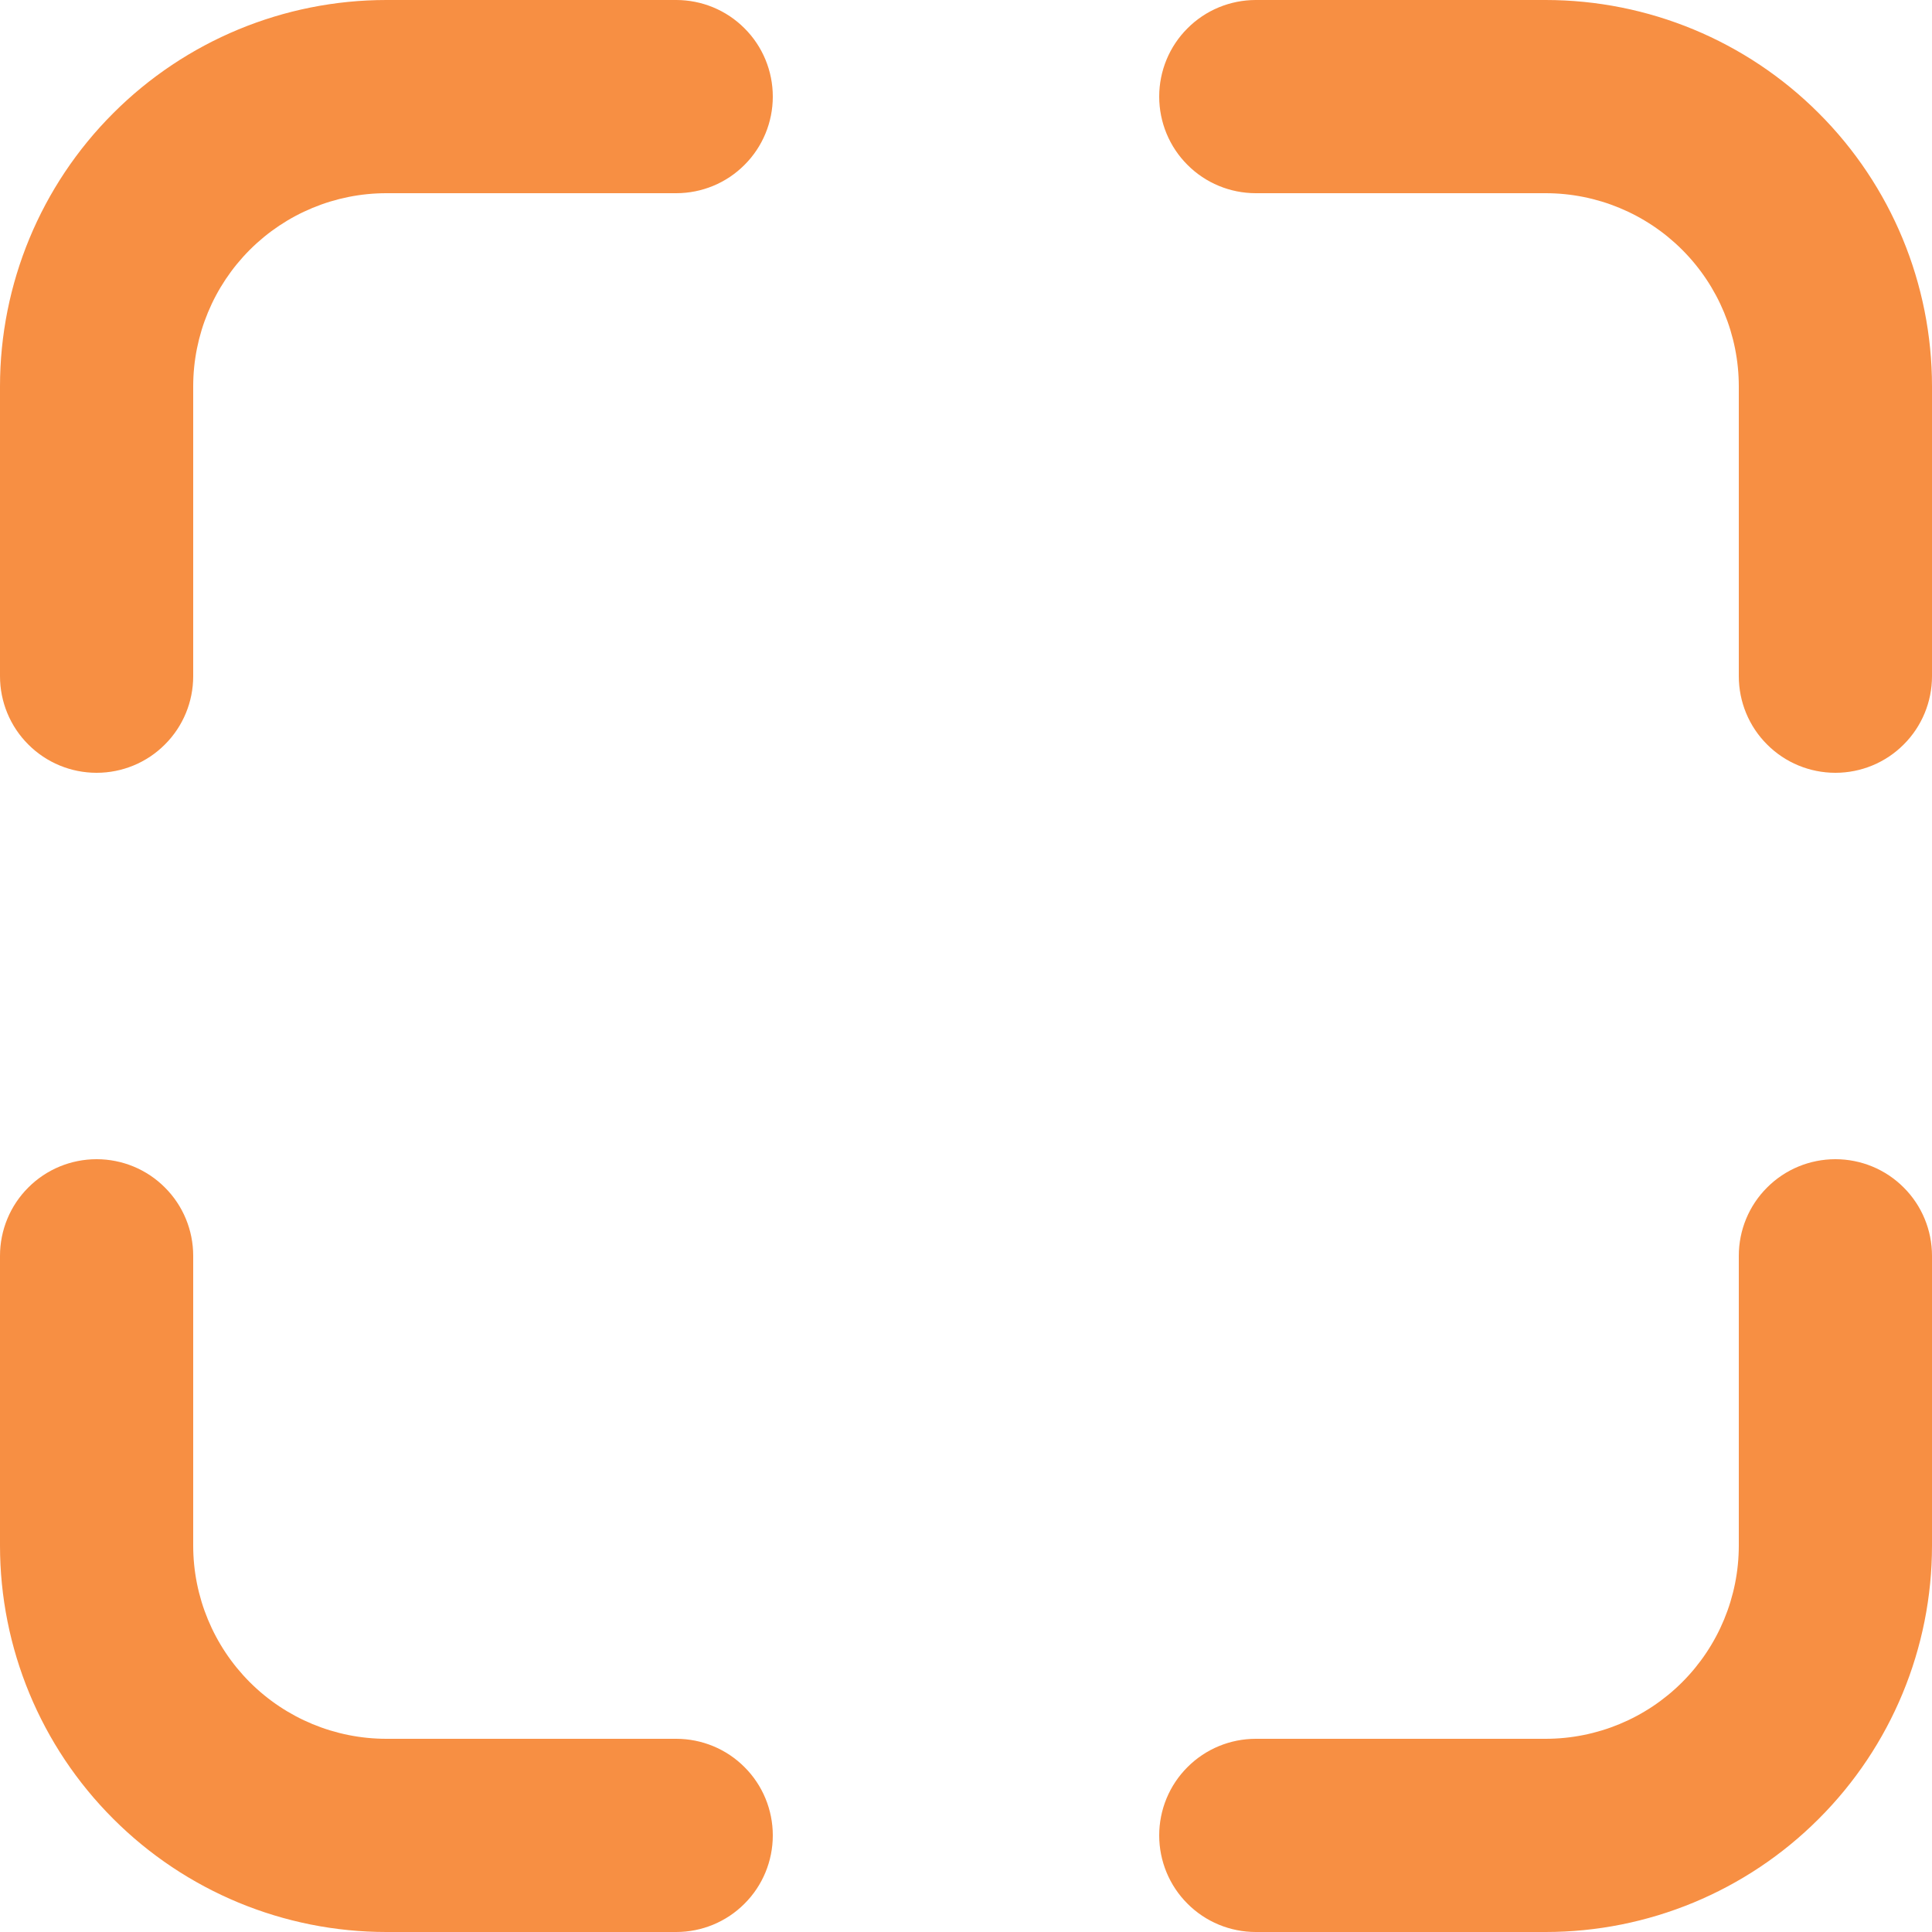
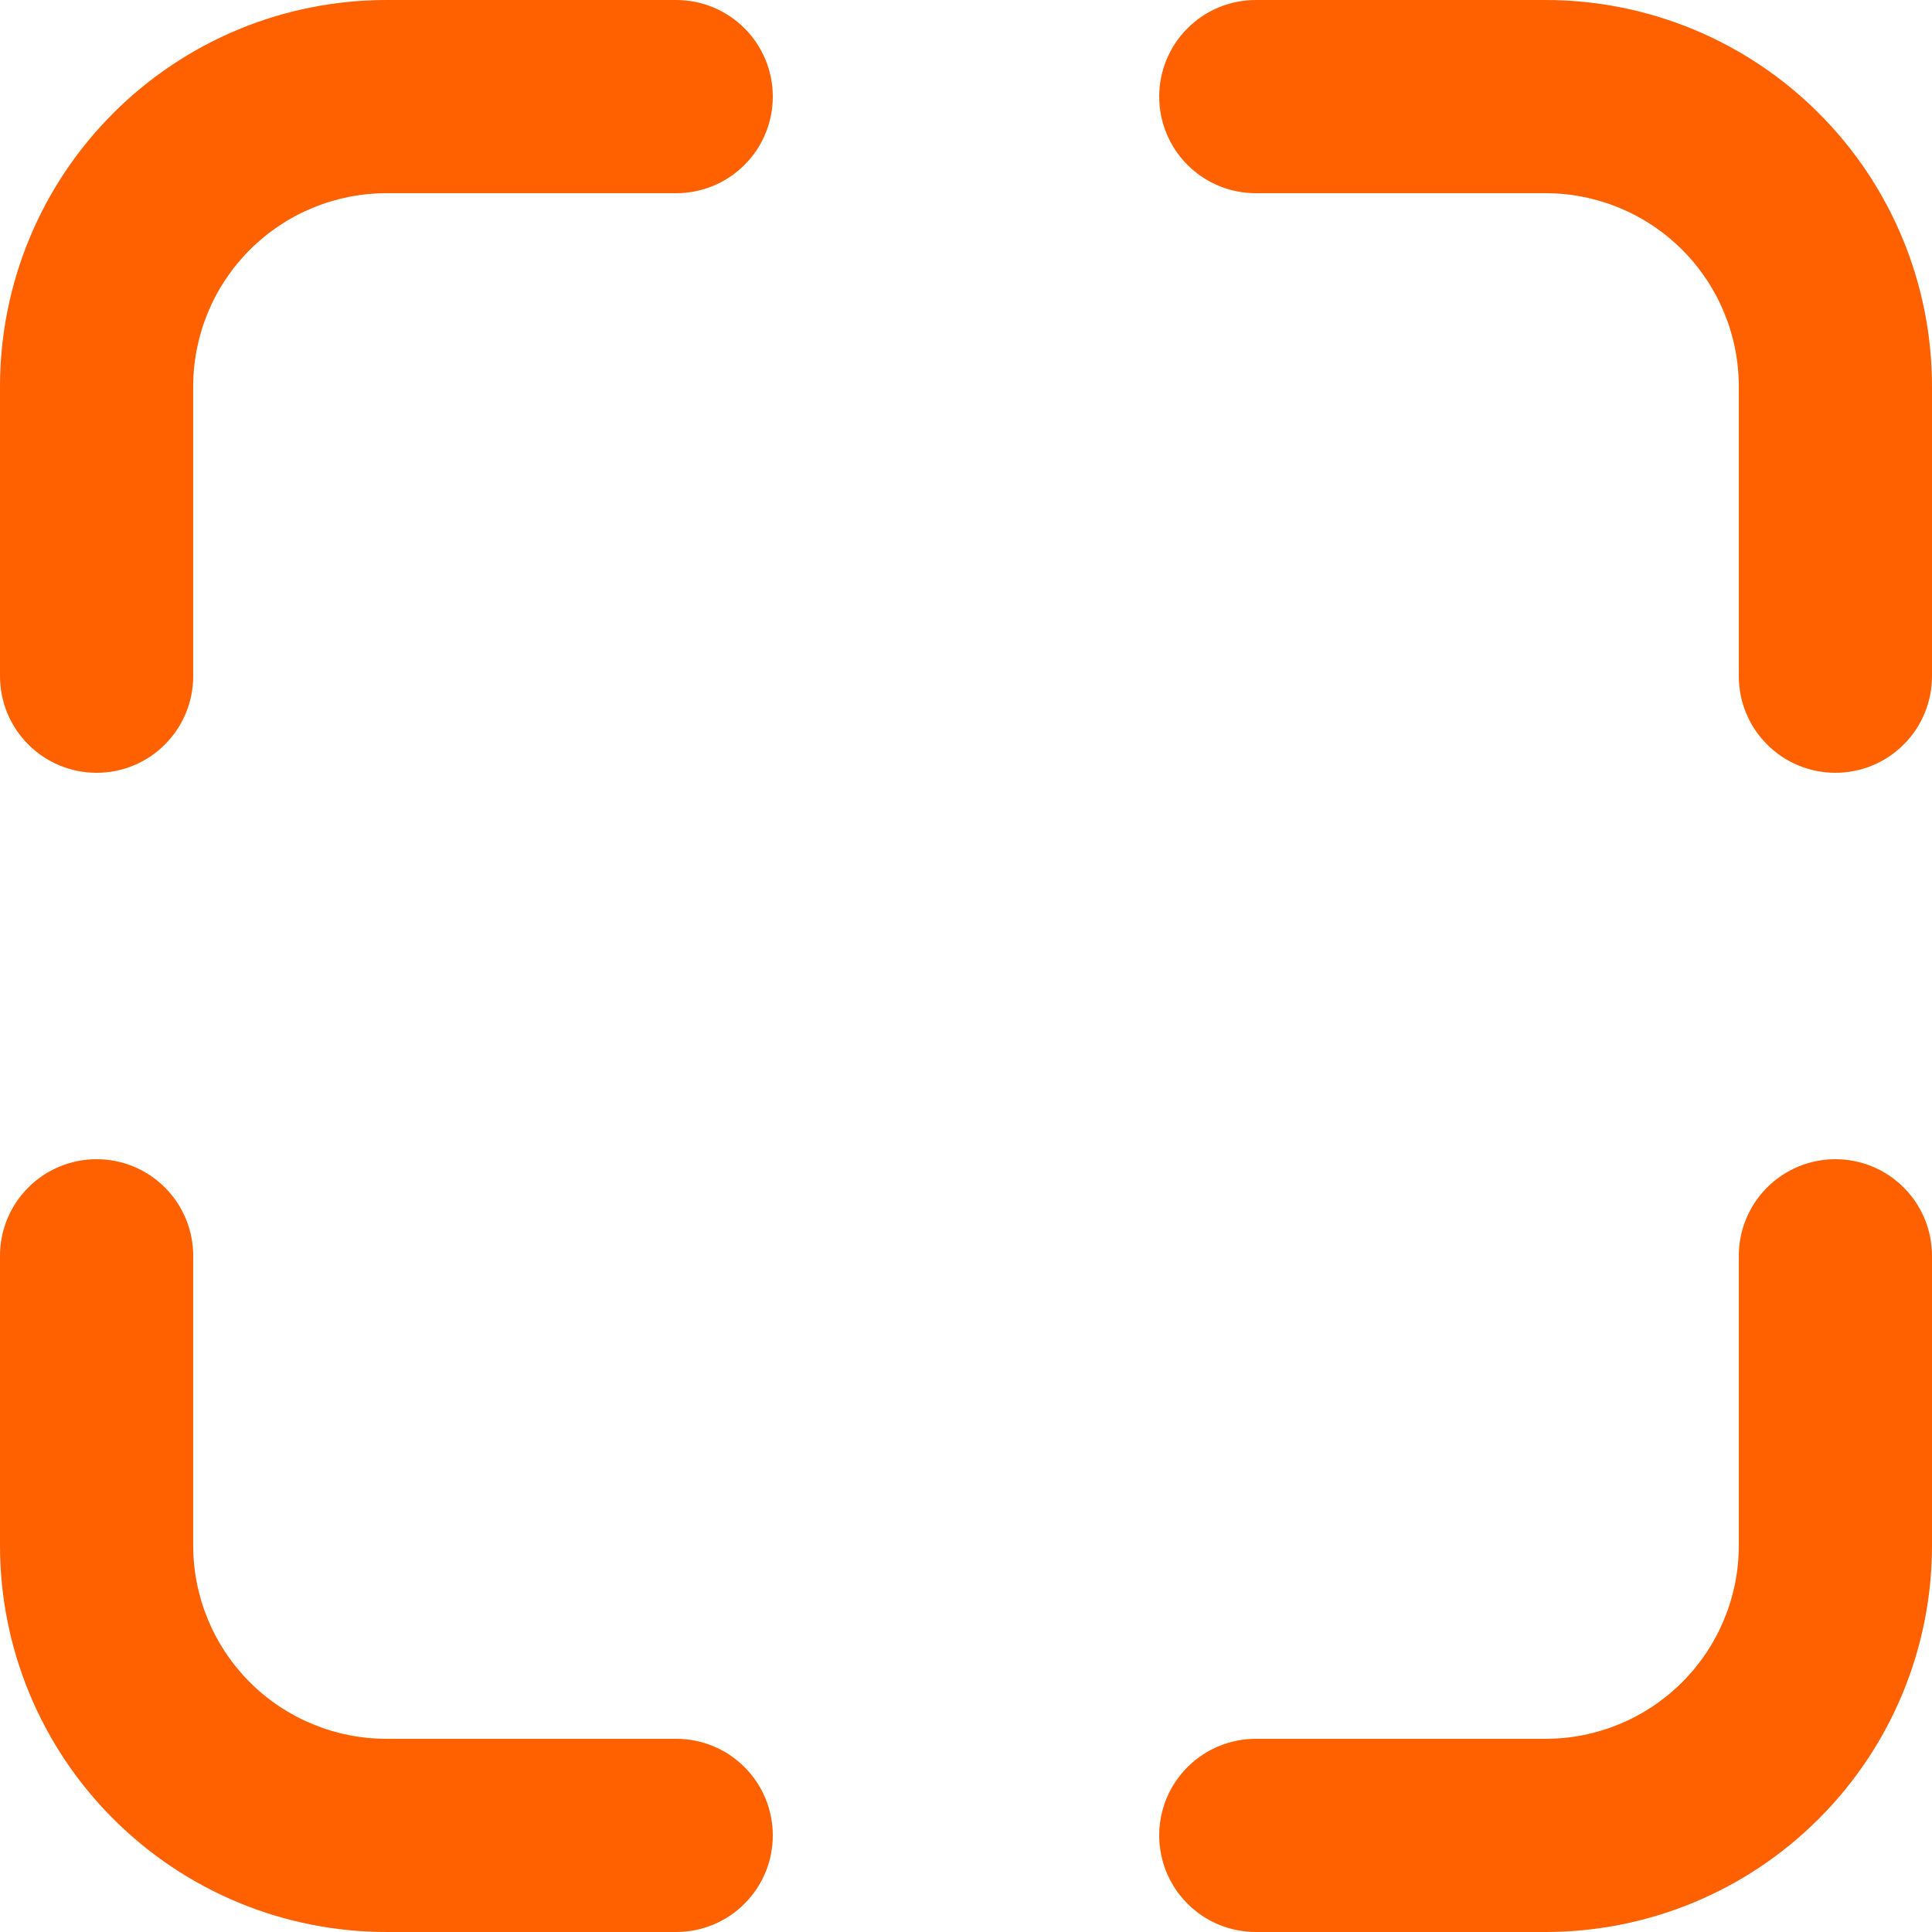
<svg xmlns="http://www.w3.org/2000/svg" width="20" height="20" viewBox="0 0 20 20" fill="none">
-   <path d="M13 18H16C16.53 18 17.039 17.789 17.414 17.414C17.789 17.039 18 16.53 18 16V13C18 12.735 18.105 12.48 18.293 12.293C18.48 12.105 18.735 12 19 12C19.265 12 19.52 12.105 19.707 12.293C19.895 12.48 20 12.735 20 13V16C20 17.061 19.579 18.078 18.828 18.828C18.078 19.579 17.061 20 16 20H4C2.939 20 1.922 19.579 1.172 18.828C0.421 18.078 0 17.061 0 16V13C0 12.735 0.105 12.48 0.293 12.293C0.48 12.105 0.735 12 1 12C1.265 12 1.52 12.105 1.707 12.293C1.895 12.48 2 12.735 2 13V16C2 16.53 2.211 17.039 2.586 17.414C2.961 17.789 3.47 18 4 18H7C7.265 18 7.52 18.105 7.707 18.293C7.895 18.48 8 18.735 8 19C8 19.265 7.895 19.52 7.707 19.707C7.52 19.895 7.265 20 7 20H13C12.735 20 12.48 19.895 12.293 19.707C12.105 19.52 12 19.265 12 19C12 18.735 12.105 18.48 12.293 18.293C12.48 18.105 12.735 18 13 18ZM2 7C2 7.265 1.895 7.52 1.707 7.707C1.52 7.895 1.265 8 1 8C0.735 8 0.48 7.895 0.293 7.707C0.105 7.52 0 7.265 0 7V4C0 2.939 0.421 1.922 1.172 1.172C1.922 0.421 2.939 0 4 0L7 0C7.265 0 7.52 0.105 7.707 0.293C7.895 0.48 8 0.735 8 1C8 1.265 7.895 1.52 7.707 1.707C7.52 1.895 7.265 2 7 2H4C3.47 2 2.961 2.211 2.586 2.586C2.211 2.961 2 3.47 2 4V7ZM18 7V4C18 3.47 17.789 2.961 17.414 2.586C17.039 2.211 16.53 2 16 2H13C12.735 2 12.48 1.895 12.293 1.707C12.105 1.52 12 1.265 12 1C12 0.735 12.105 0.48 12.293 0.293C12.48 0.105 12.735 0 13 0L16 0C17.061 0 18.078 0.421 18.828 1.172C19.579 1.922 20 2.939 20 4V7C20 7.265 19.895 7.52 19.707 7.707C19.52 7.895 19.265 8 19 8C18.735 8 18.48 7.895 18.293 7.707C18.105 7.52 18 7.265 18 7Z" fill="#F78F43" />
+   <path d="M13 18H16C16.53 18 17.039 17.789 17.414 17.414C17.789 17.039 18 16.53 18 16V13C18 12.735 18.105 12.48 18.293 12.293C18.48 12.105 18.735 12 19 12C19.265 12 19.52 12.105 19.707 12.293C19.895 12.48 20 12.735 20 13V16C20 17.061 19.579 18.078 18.828 18.828C18.078 19.579 17.061 20 16 20H4C2.939 20 1.922 19.579 1.172 18.828C0.421 18.078 0 17.061 0 16V13C0 12.735 0.105 12.48 0.293 12.293C0.48 12.105 0.735 12 1 12C1.265 12 1.52 12.105 1.707 12.293C1.895 12.48 2 12.735 2 13V16C2 16.53 2.211 17.039 2.586 17.414C2.961 17.789 3.47 18 4 18H7C7.265 18 7.52 18.105 7.707 18.293C7.895 18.48 8 18.735 8 19C8 19.265 7.895 19.52 7.707 19.707C7.52 19.895 7.265 20 7 20H13C12.735 20 12.48 19.895 12.293 19.707C12.105 19.52 12 19.265 12 19C12 18.735 12.105 18.48 12.293 18.293C12.48 18.105 12.735 18 13 18ZM2 7C2 7.265 1.895 7.52 1.707 7.707C1.52 7.895 1.265 8 1 8C0.735 8 0.48 7.895 0.293 7.707C0.105 7.52 0 7.265 0 7V4C0 2.939 0.421 1.922 1.172 1.172C1.922 0.421 2.939 0 4 0L7 0C7.265 0 7.52 0.105 7.707 0.293C7.895 0.48 8 0.735 8 1C8 1.265 7.895 1.52 7.707 1.707C7.52 1.895 7.265 2 7 2H4C3.47 2 2.961 2.211 2.586 2.586C2.211 2.961 2 3.47 2 4V7ZM18 7V4C18 3.47 17.789 2.961 17.414 2.586C17.039 2.211 16.53 2 16 2H13C12.735 2 12.48 1.895 12.293 1.707C12.105 1.52 12 1.265 12 1C12 0.735 12.105 0.48 12.293 0.293C12.48 0.105 12.735 0 13 0L16 0C17.061 0 18.078 0.421 18.828 1.172C19.579 1.922 20 2.939 20 4V7C20 7.265 19.895 7.52 19.707 7.707C19.52 7.895 19.265 8 19 8C18.735 8 18.48 7.895 18.293 7.707C18.105 7.52 18 7.265 18 7Z" fill="#FF6100" />
</svg>
